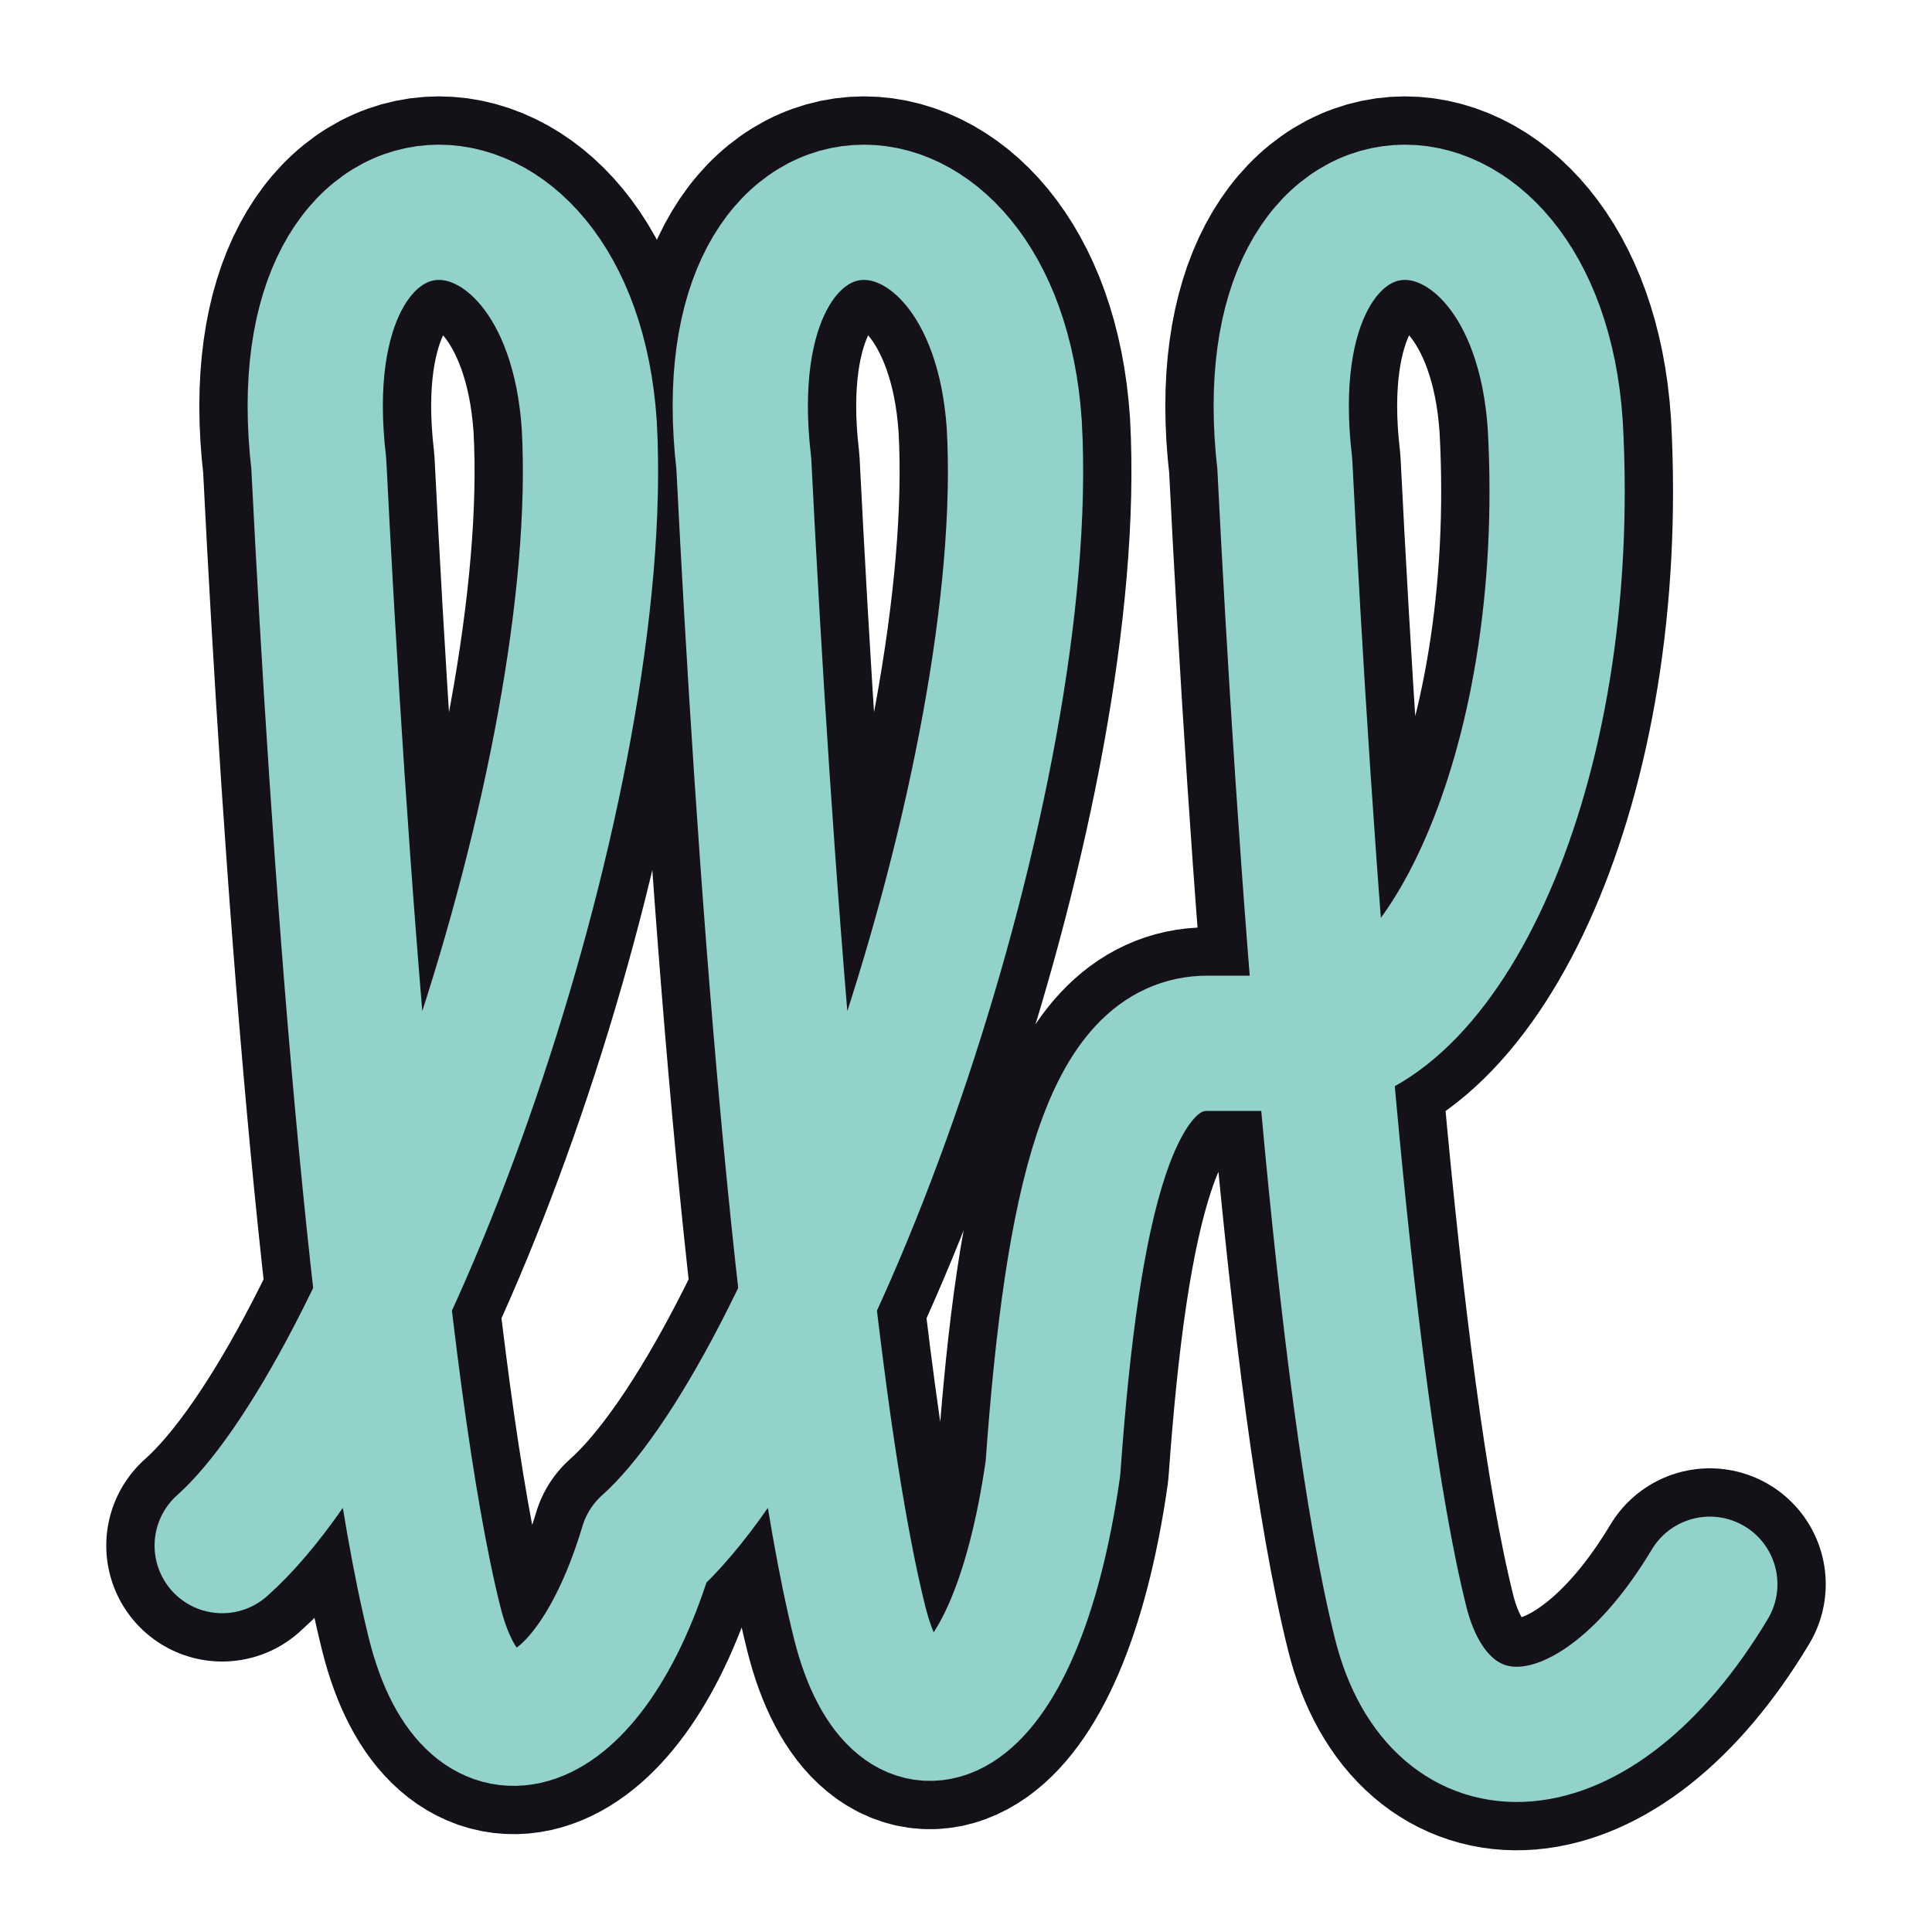
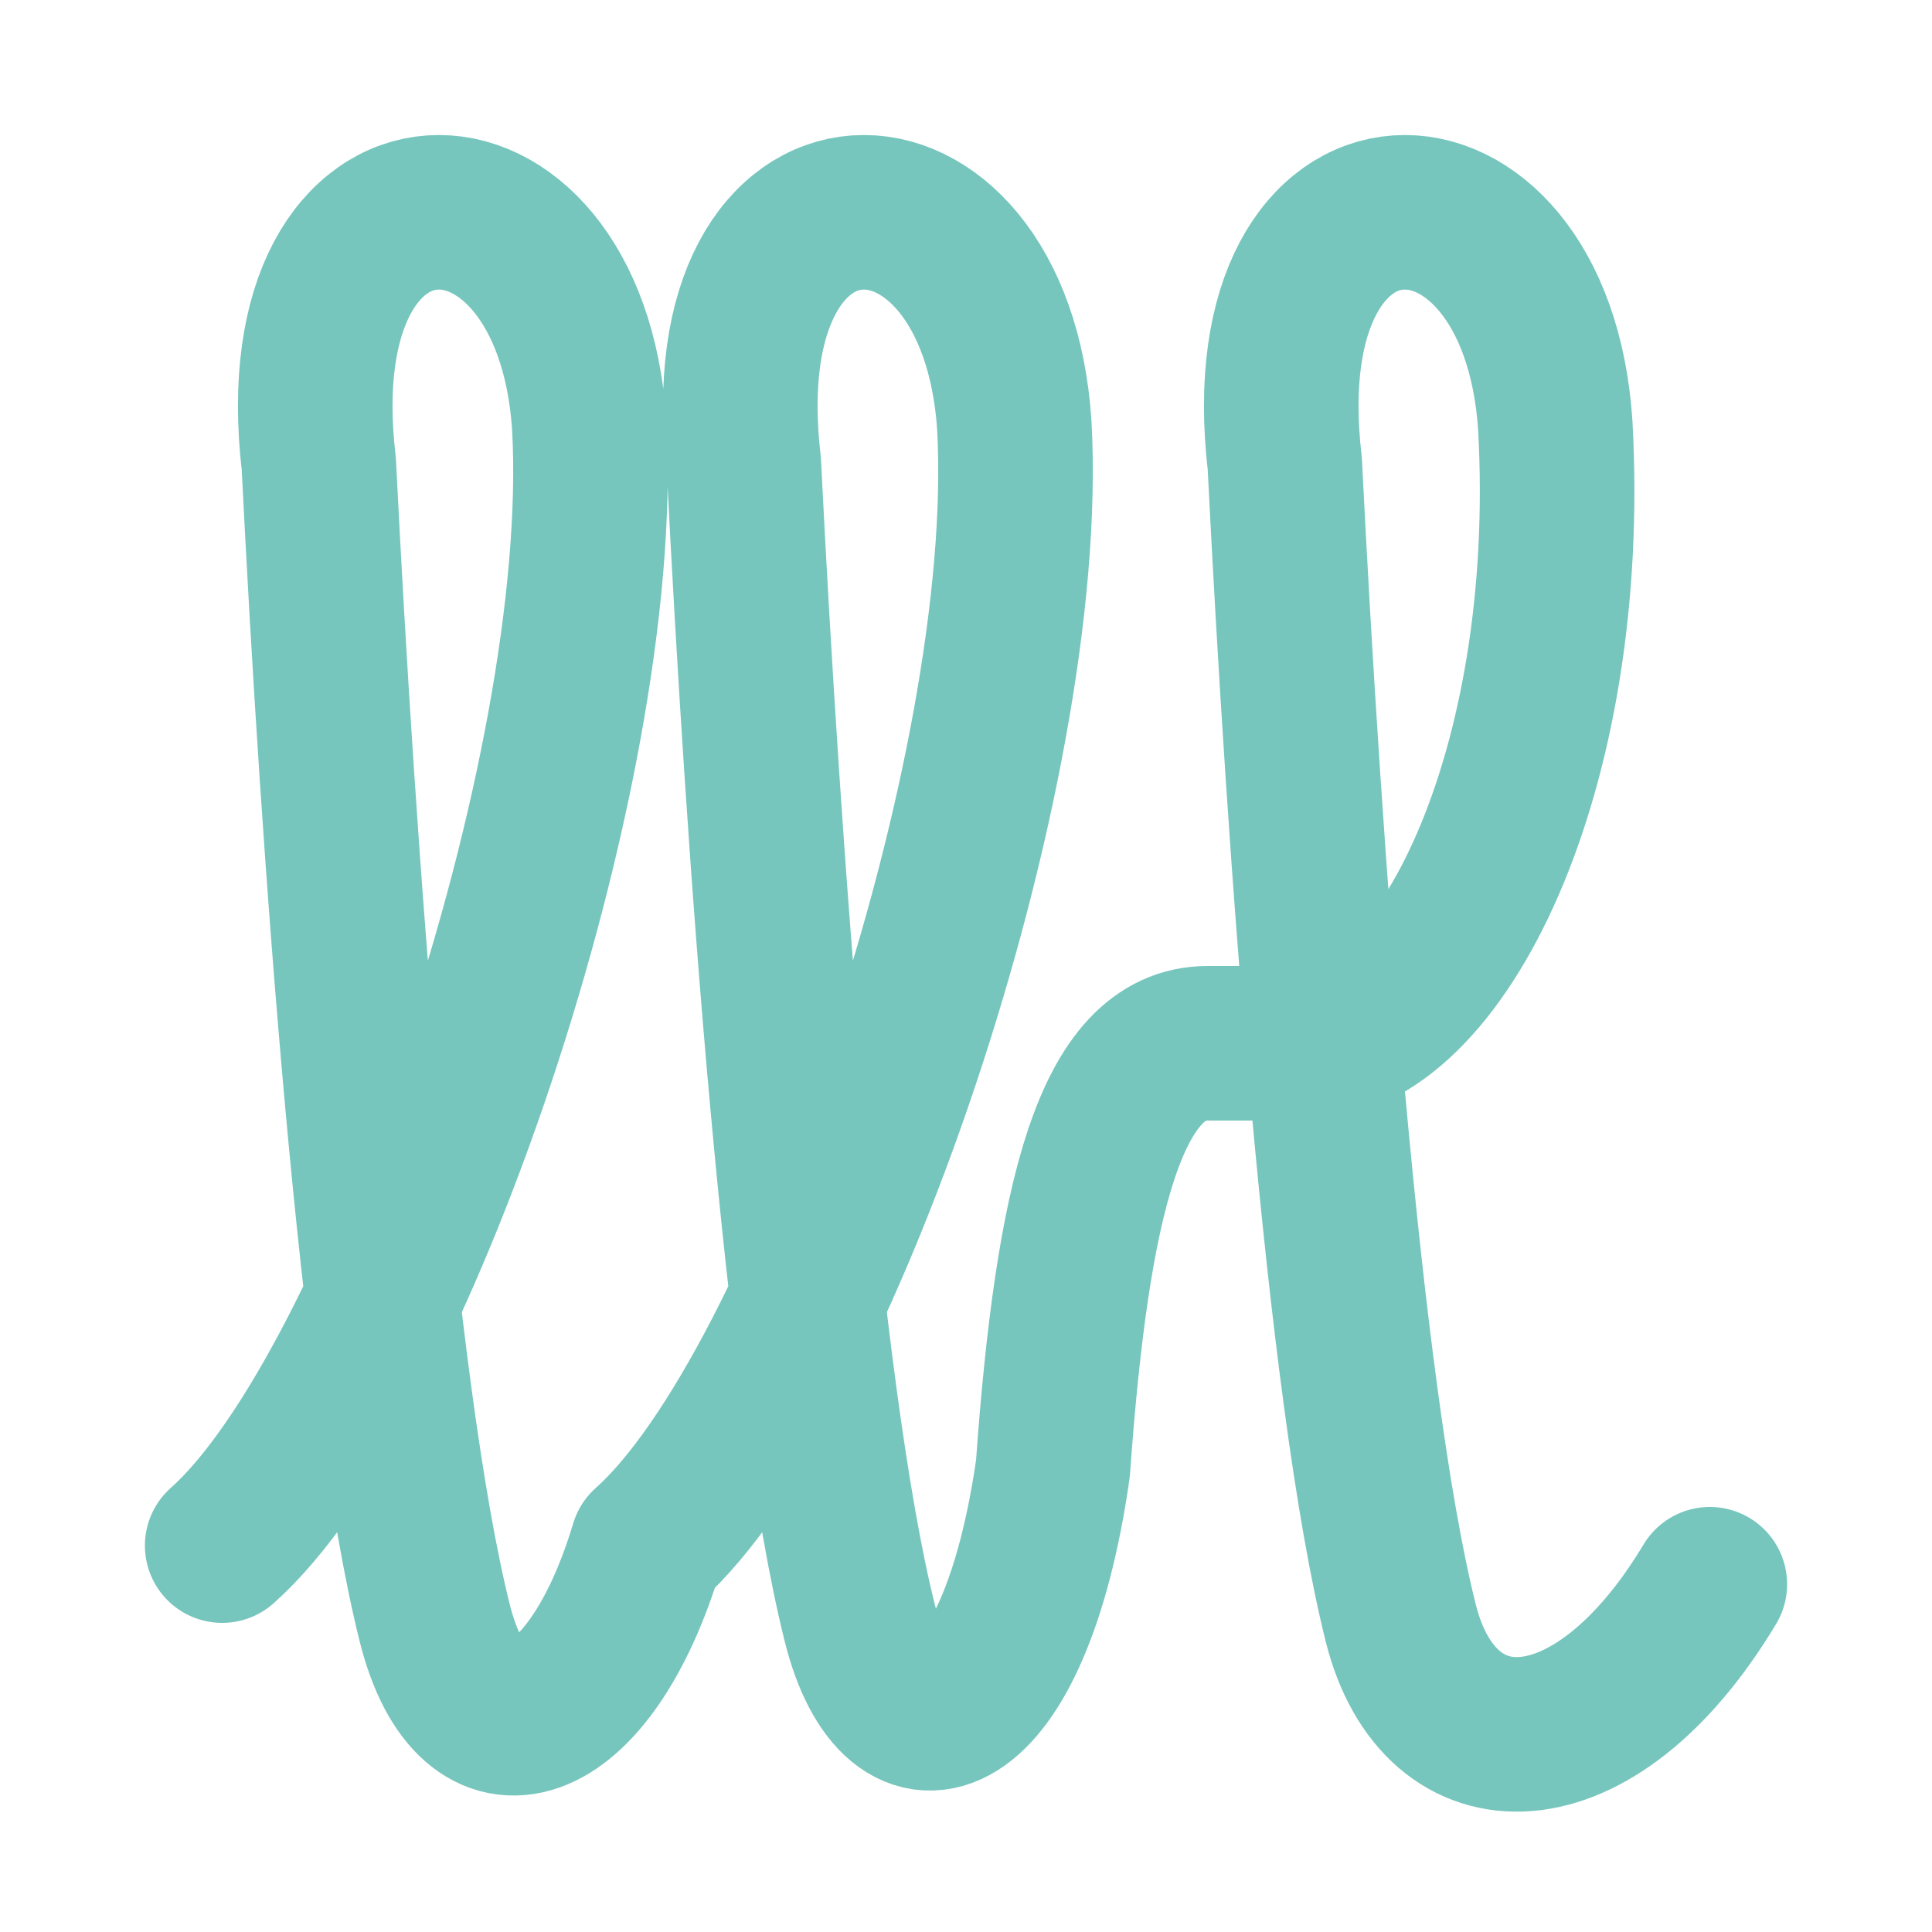
<svg xmlns="http://www.w3.org/2000/svg" viewBox="0 0 100 100">
  <g transform="translate(2.5 0)" fill="none" stroke-linecap="round" stroke-linejoin="round">
-     <path stroke="#141118" stroke-width="12" d="M9 80 C18 72 29 40 28 22 C27 7 12 7 14 24 C15 44 17 72 20 84 C22 92 28 90 31 80 C40 72 51 40 50 22 C49 7 34 7 36 24 C37 44 39 72 42 84 C44 92 50 90 52 76 C53 62 55 54 60 54 H65 C72 54 79 40 78 22 C77 7 62 7 64 24 C65 44 67 72 70 84 C72 92 80 92 86 82" />
-     <path stroke="#93D2CB" stroke-width="7" d="M9 80 C18 72 29 40 28 22 C27 7 12 7 14 24 C15 44 17 72 20 84 C22 92 28 90 31 80 C40 72 51 40 50 22 C49 7 34 7 36 24 C37 44 39 72 42 84 C44 92 50 90 52 76 C53 62 55 54 60 54 H65 C72 54 79 40 78 22 C77 7 62 7 64 24 C65 44 67 72 70 84 C72 92 80 92 86 82" />
+     <path stroke="#76C6BD" stroke-width="8" d="M9 80 C18 72 29 40 28 22 C27 7 12 7 14 24 C15 44 17 72 20 84 C22 92 28 90 31 80 C40 72 51 40 50 22 C49 7 34 7 36 24 C37 44 39 72 42 84 C44 92 50 90 52 76 C53 62 55 54 60 54 H65 C72 54 79 40 78 22 C77 7 62 7 64 24 C65 44 67 72 70 84 C72 92 80 92 86 82" />
  </g>
</svg>
